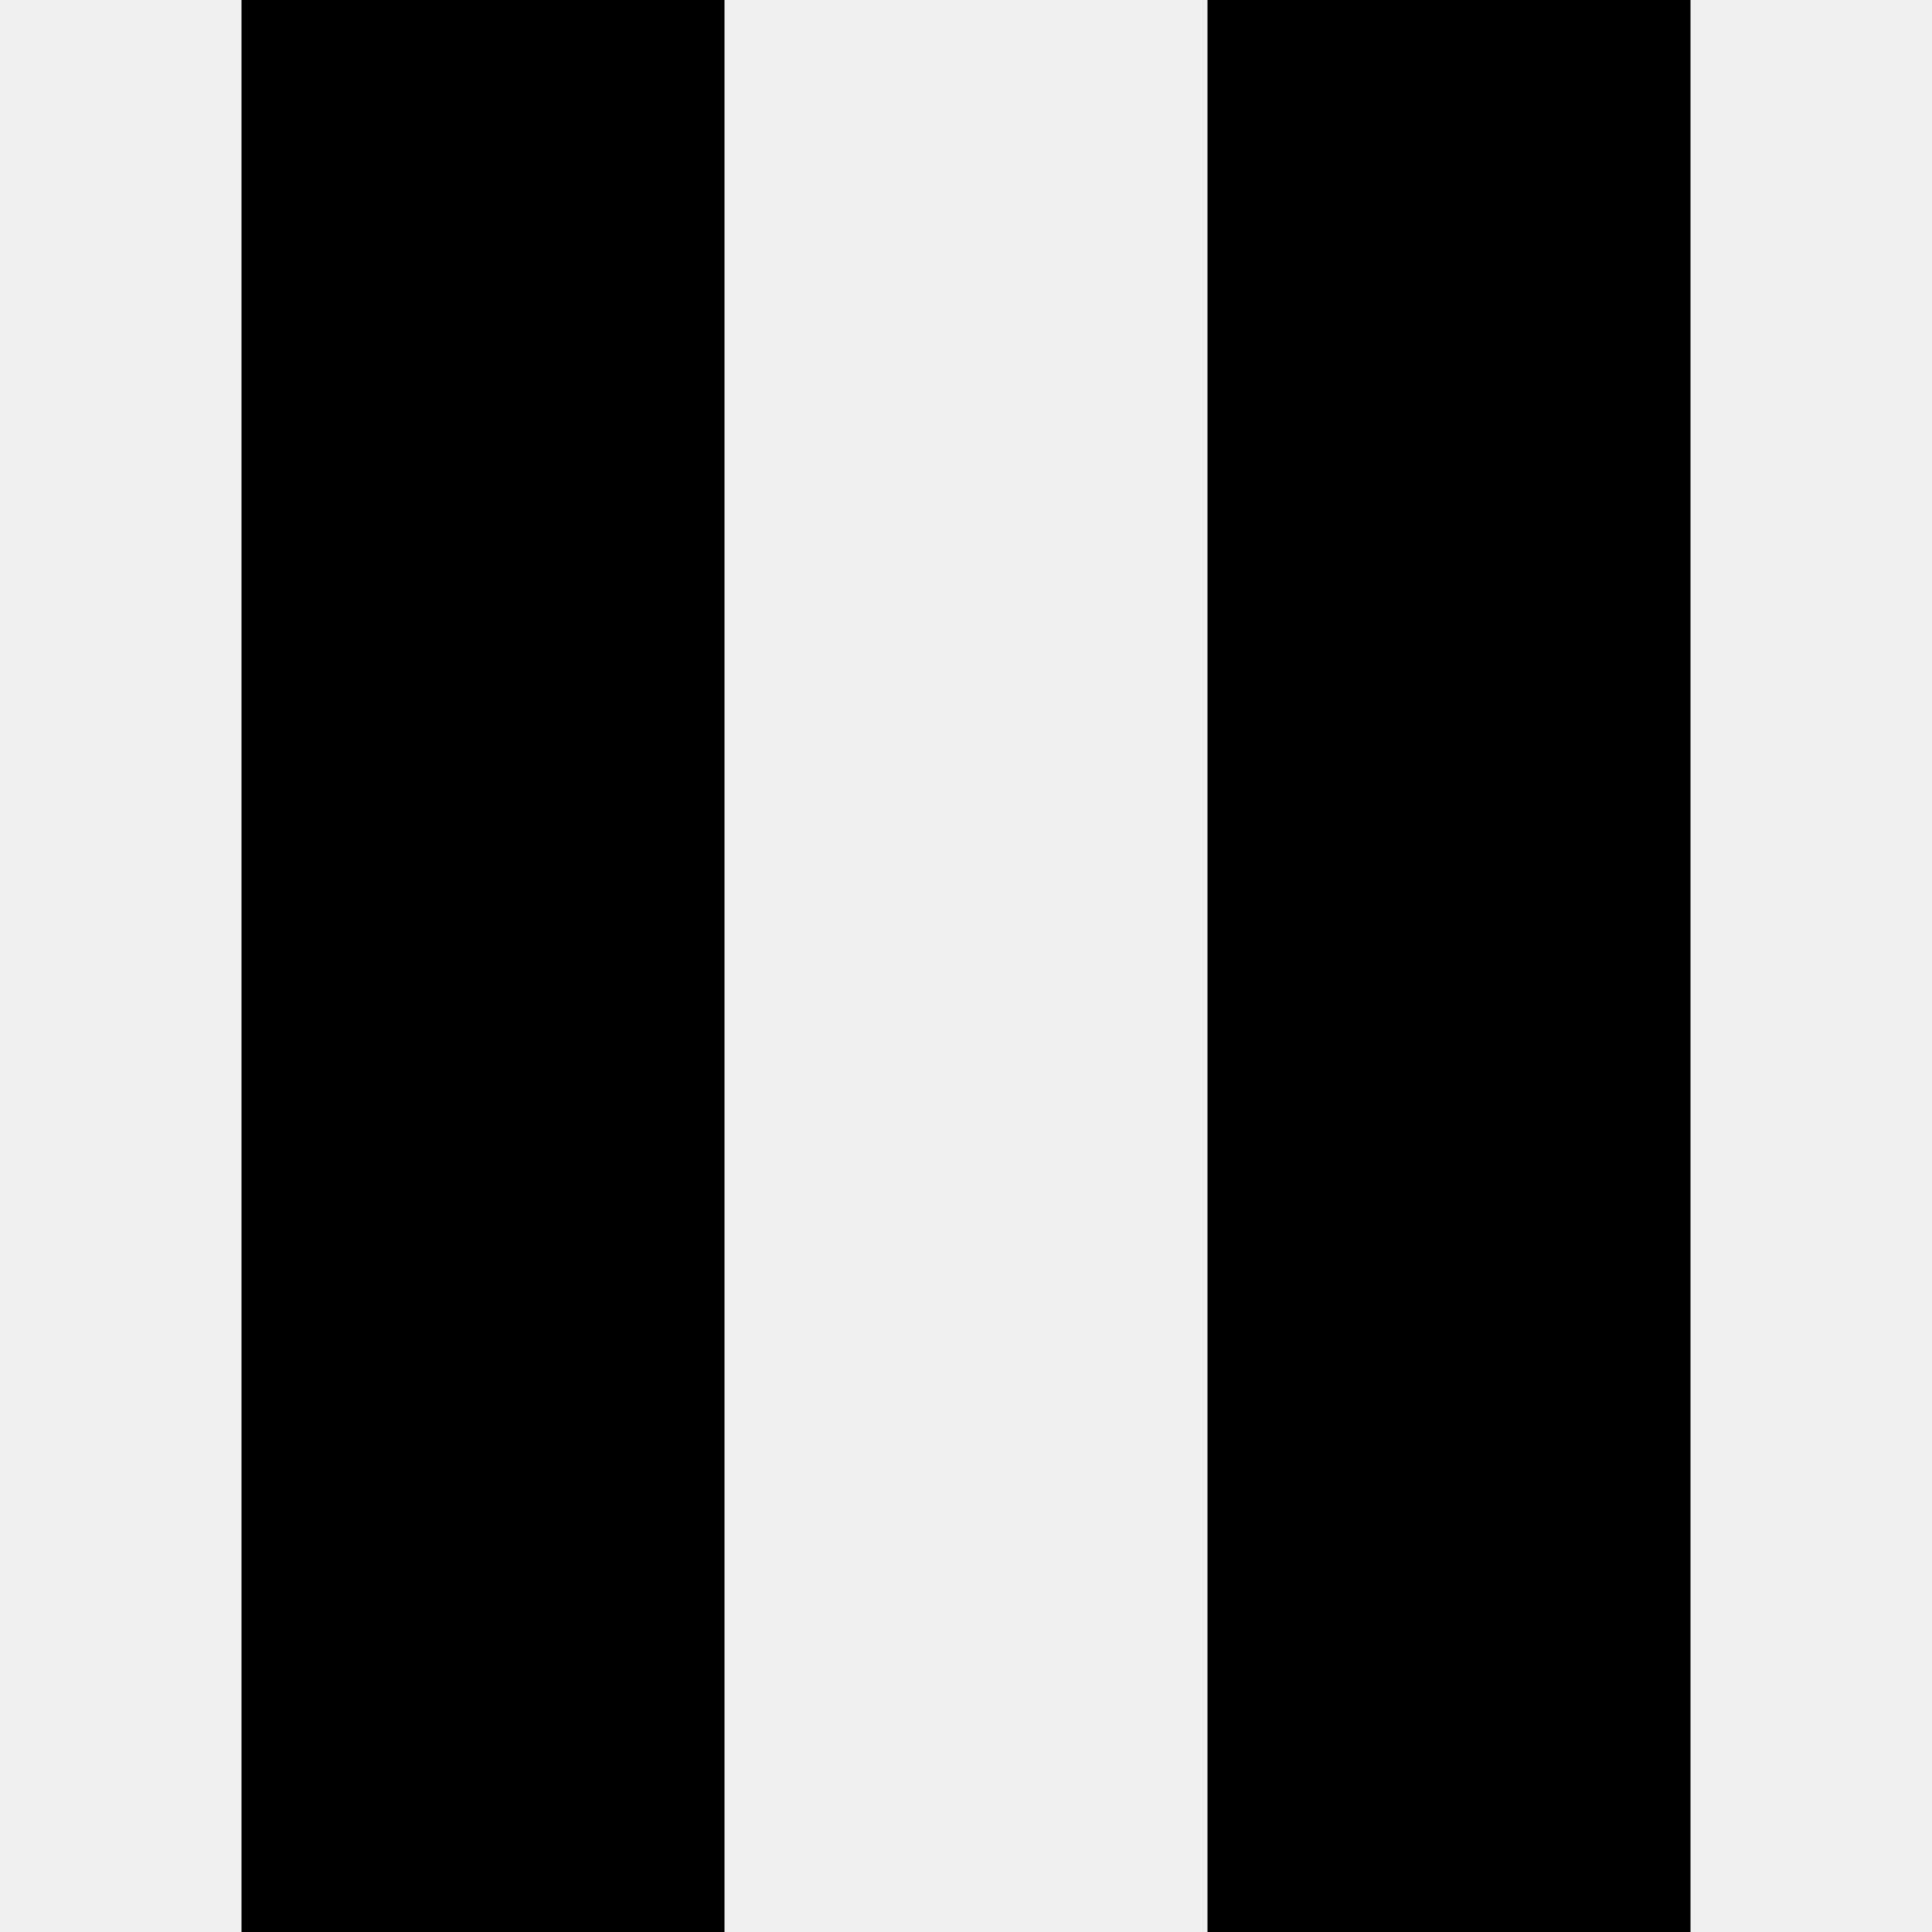
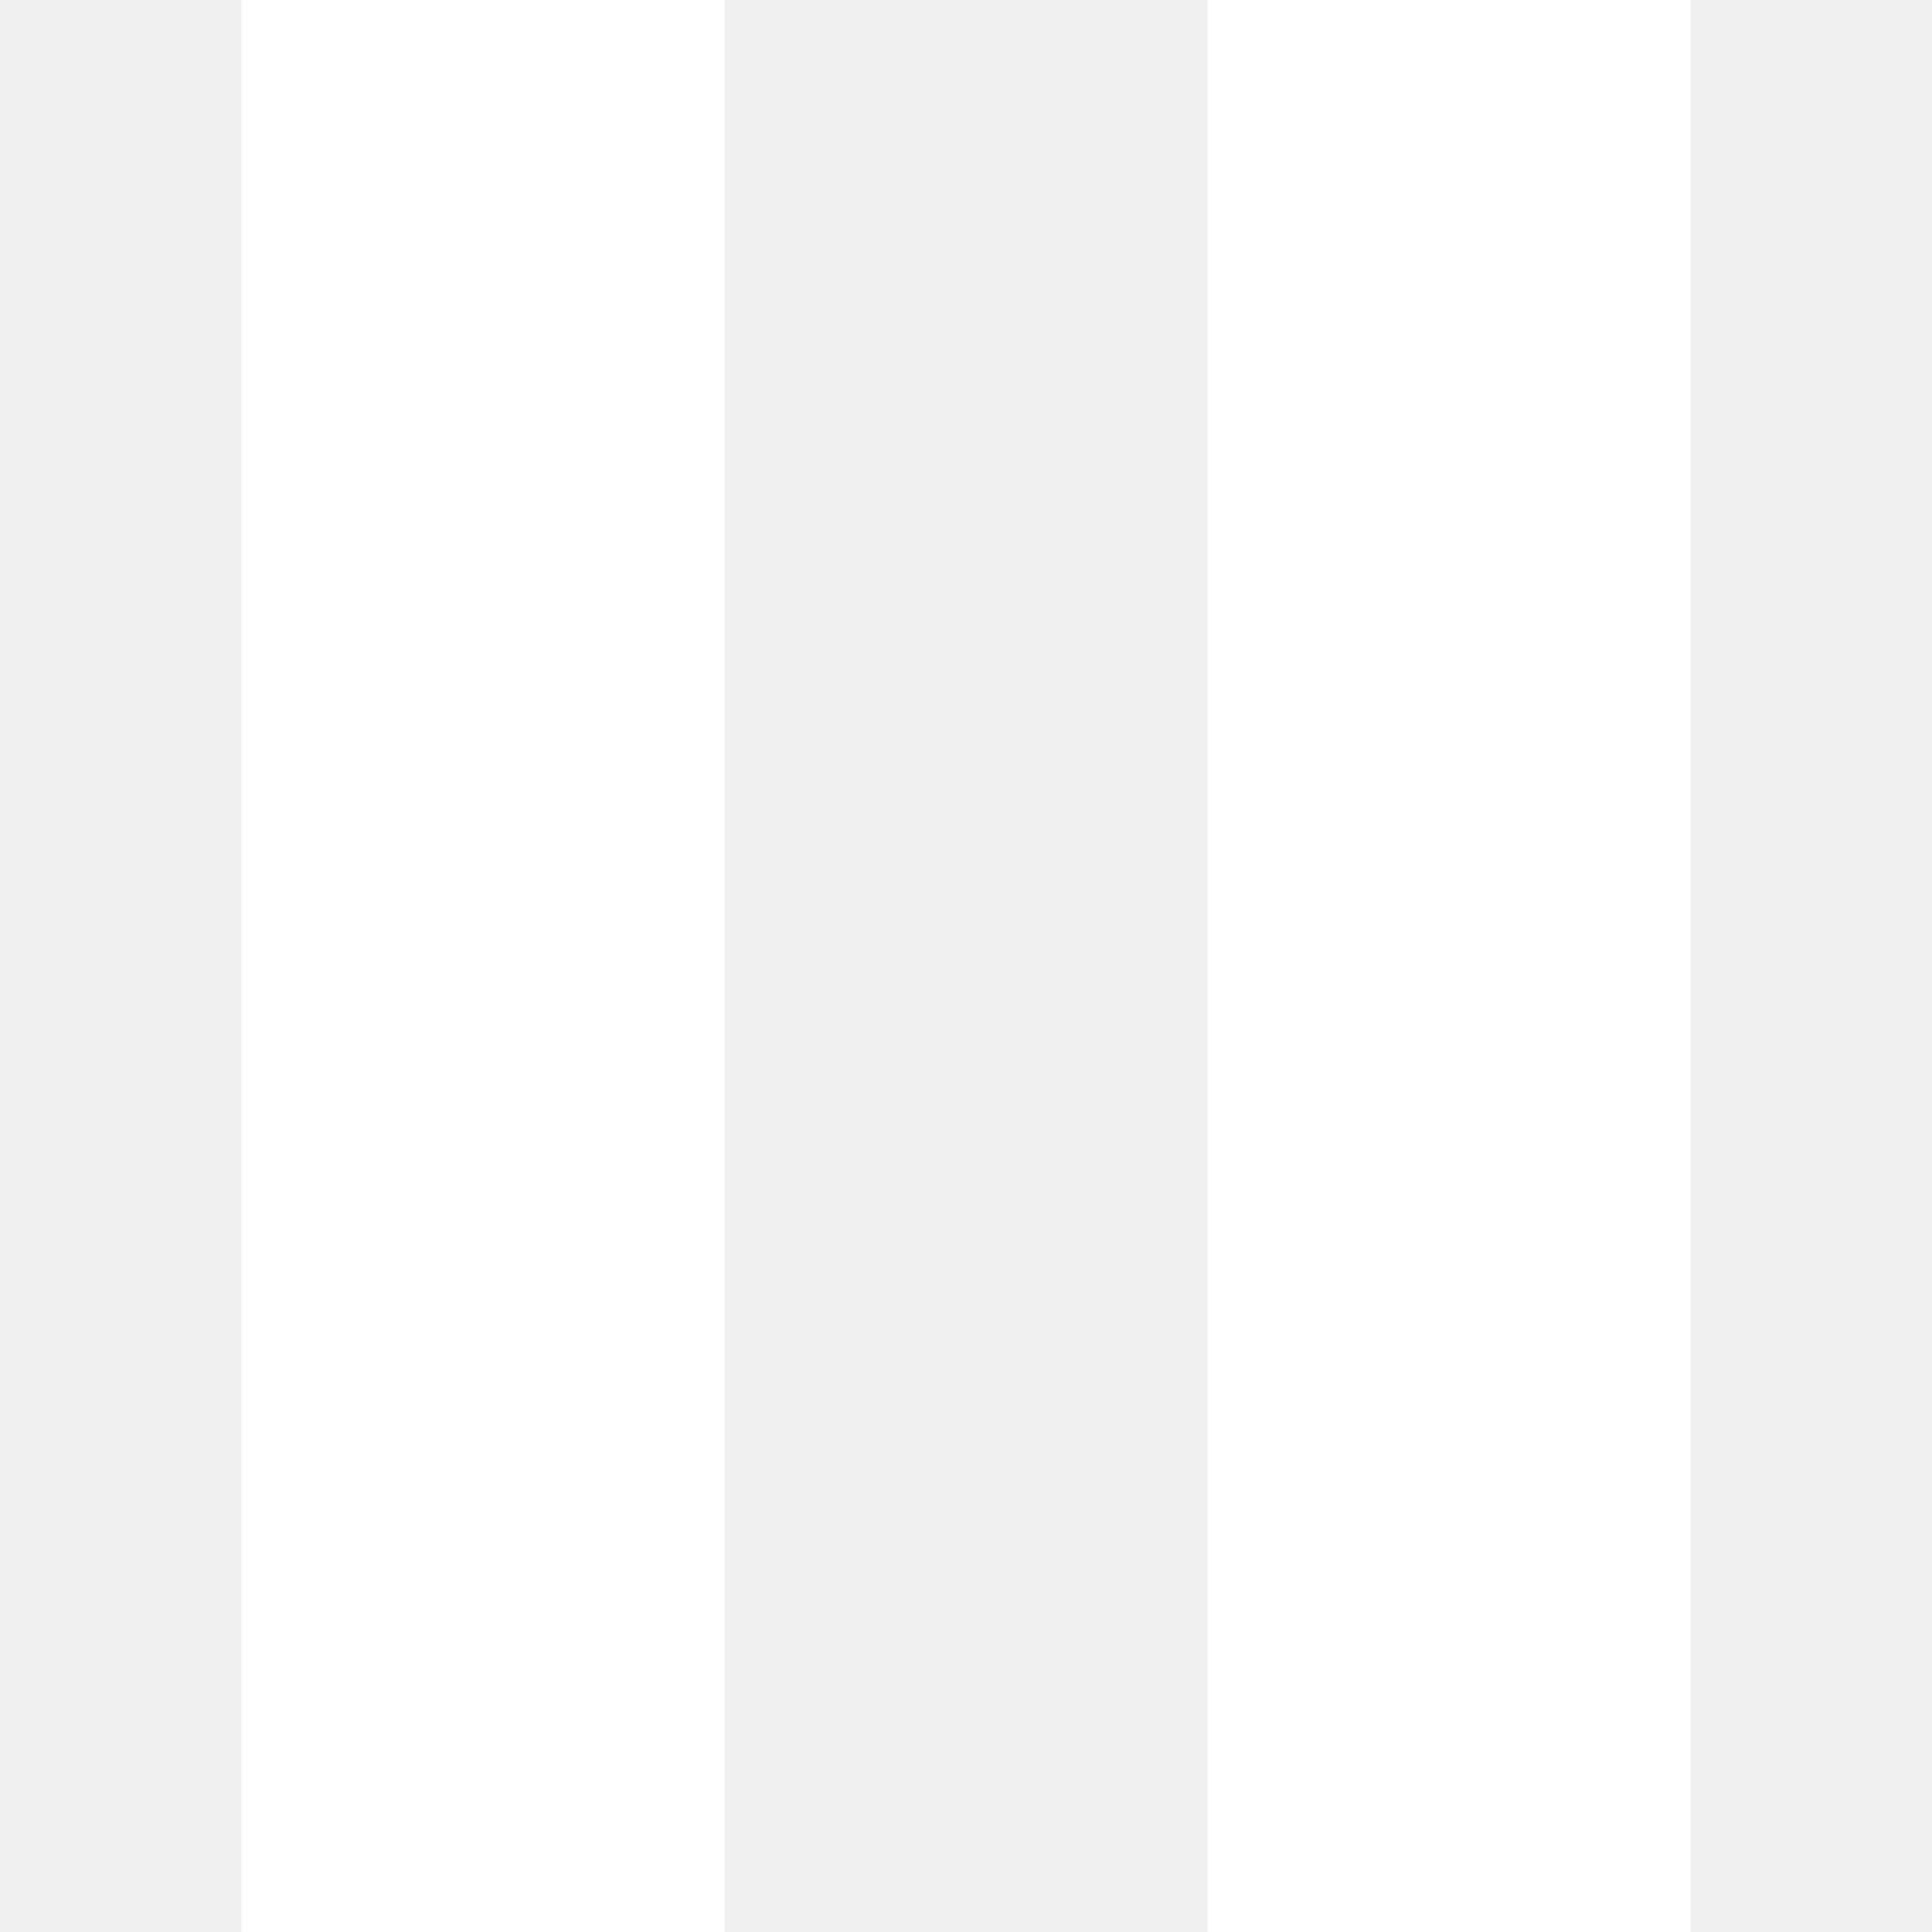
<svg xmlns="http://www.w3.org/2000/svg" width="800px" height="800px" viewBox="-1 0 8 8" version="1.1">
  <defs>

</defs>
  <g id="Page-1" stroke="none" stroke-width="1" fill="none" fill-rule="evenodd">
-     <g id="Dribbble-Light-Preview" transform="translate(-67, -3765)" fill="#000000">
+     <g id="Dribbble-Light-Preview" transform="translate(-67, -3765)" fill="#ffffff">
      <g id="icons" transform="translate(56, 160)">
        <path d="M11,3613 L13,3613 L13,3605 L11,3605 L11,3613 Z M15,3613 L17,3613 L17,3605 L15,3605 L15,3613 Z" id="pause-[#1010]">

</path>
      </g>
    </g>
  </g>
</svg>
